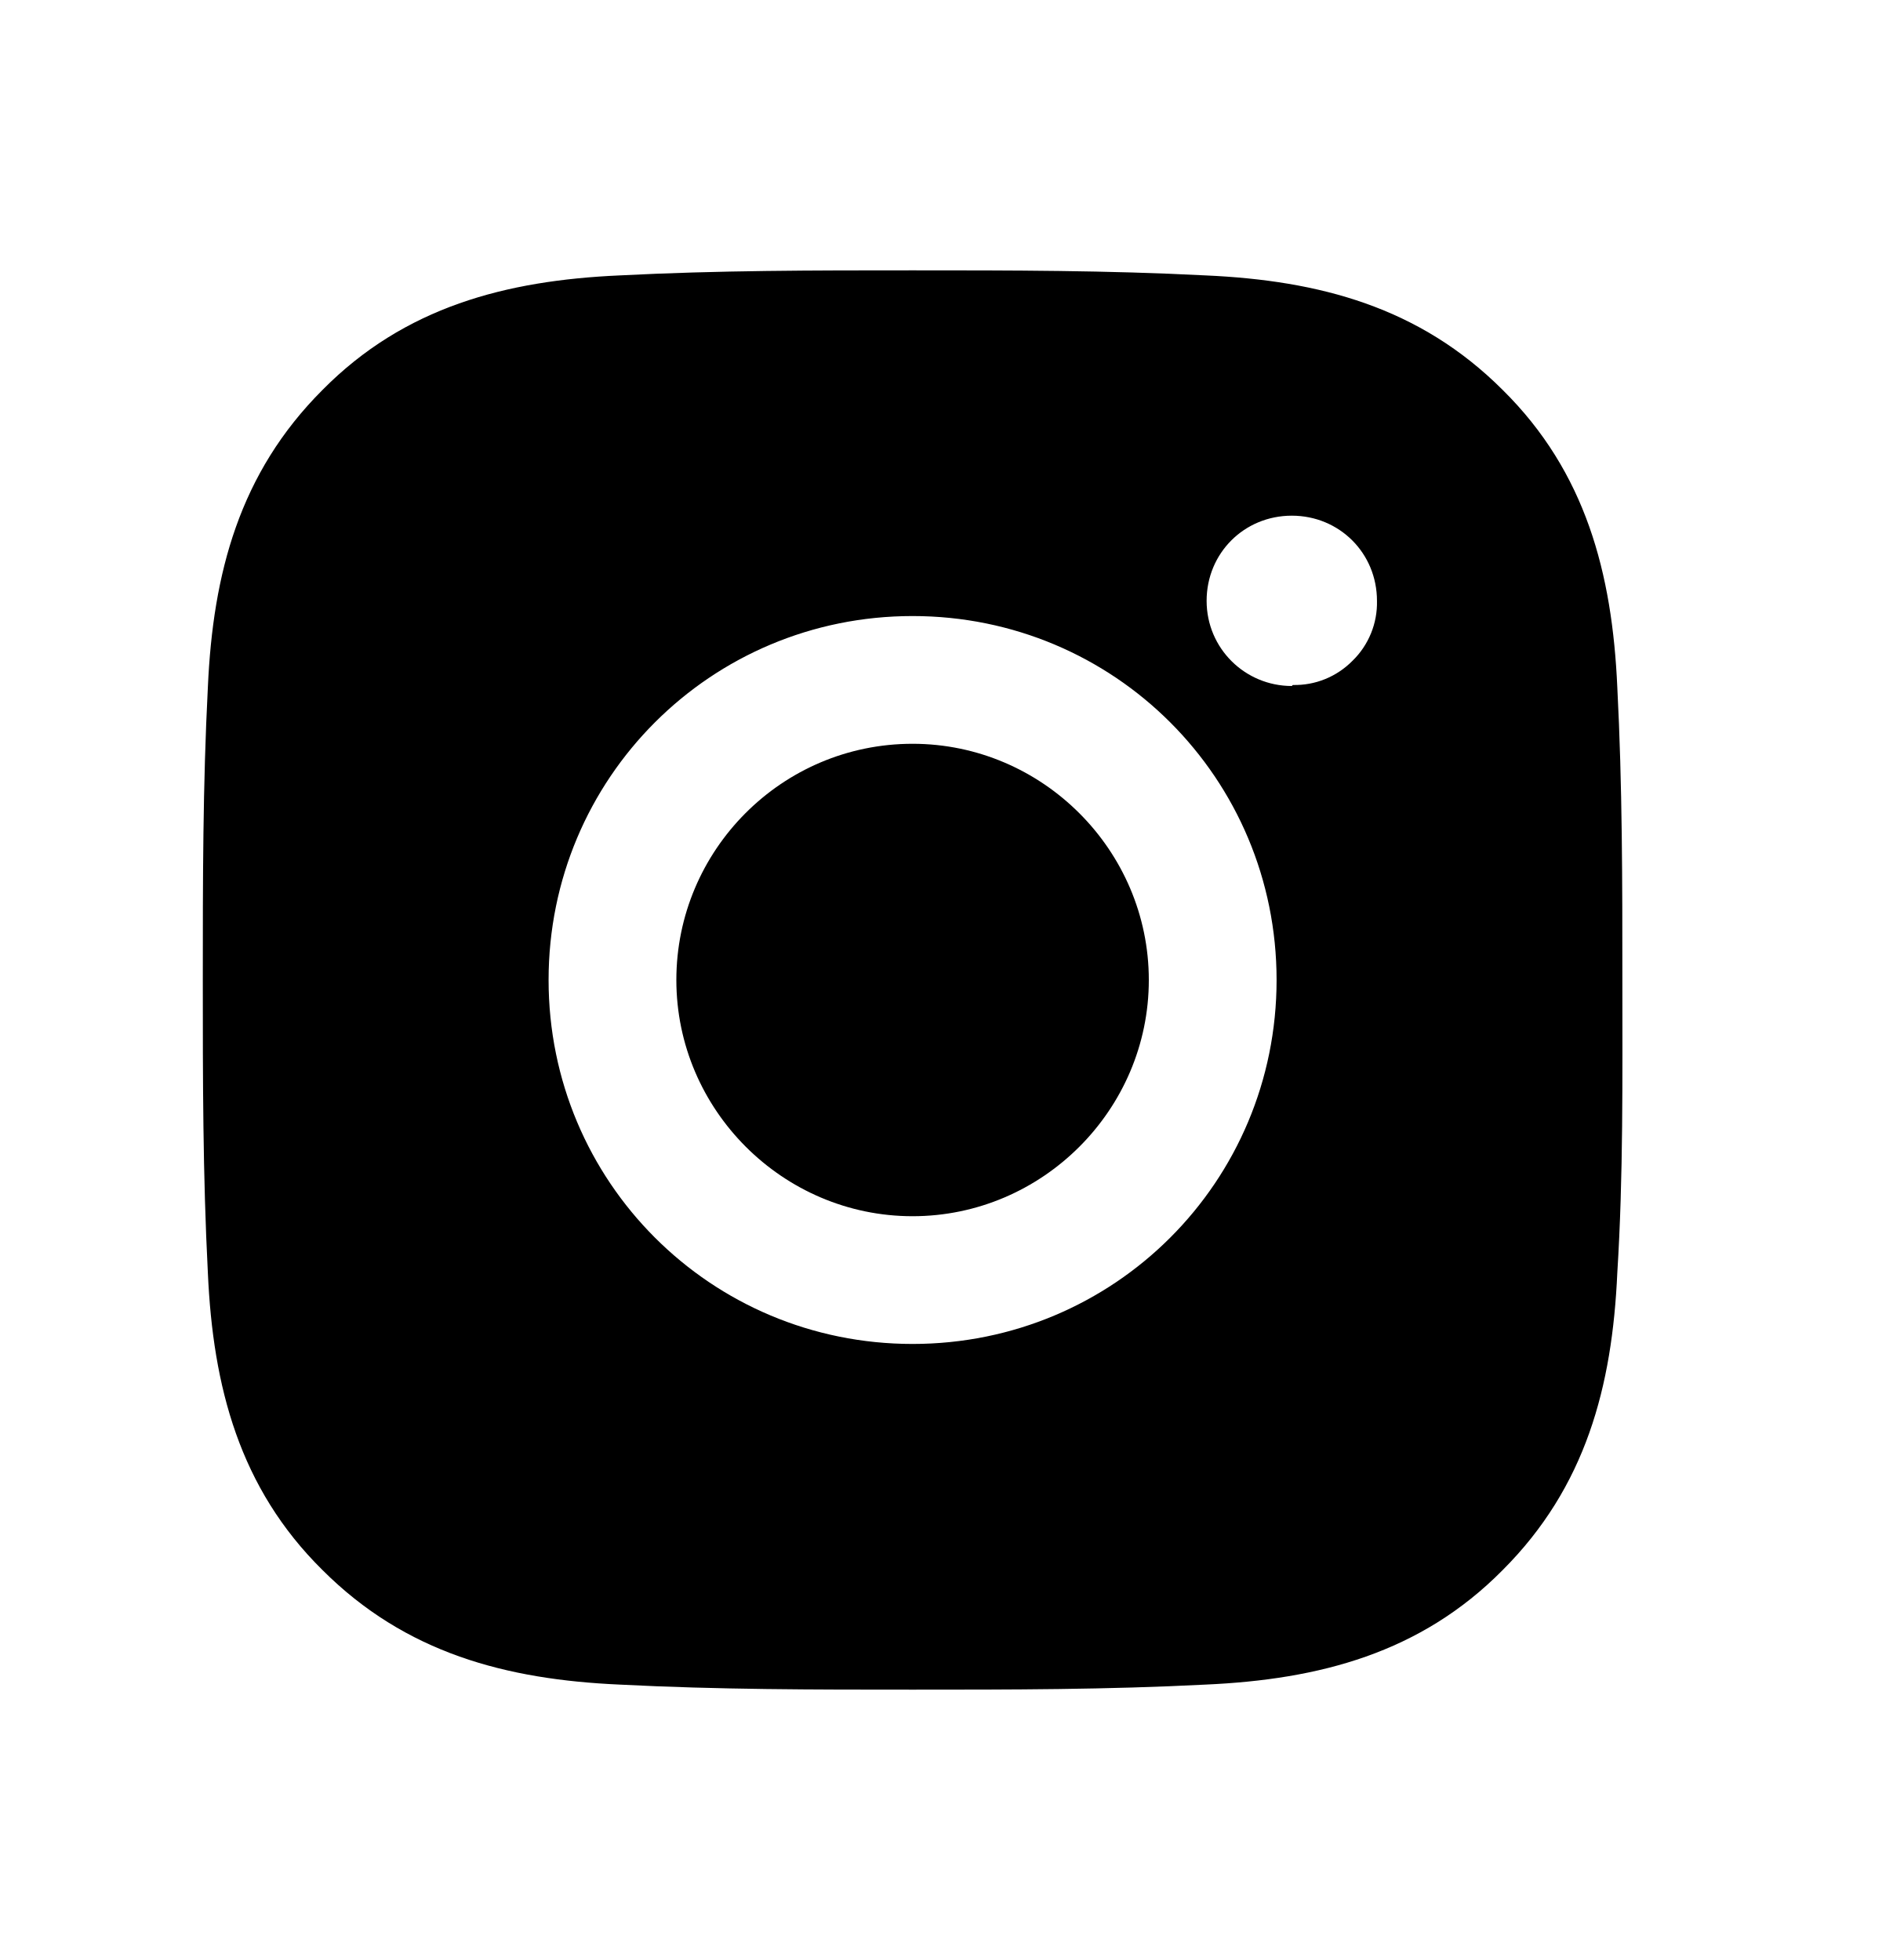
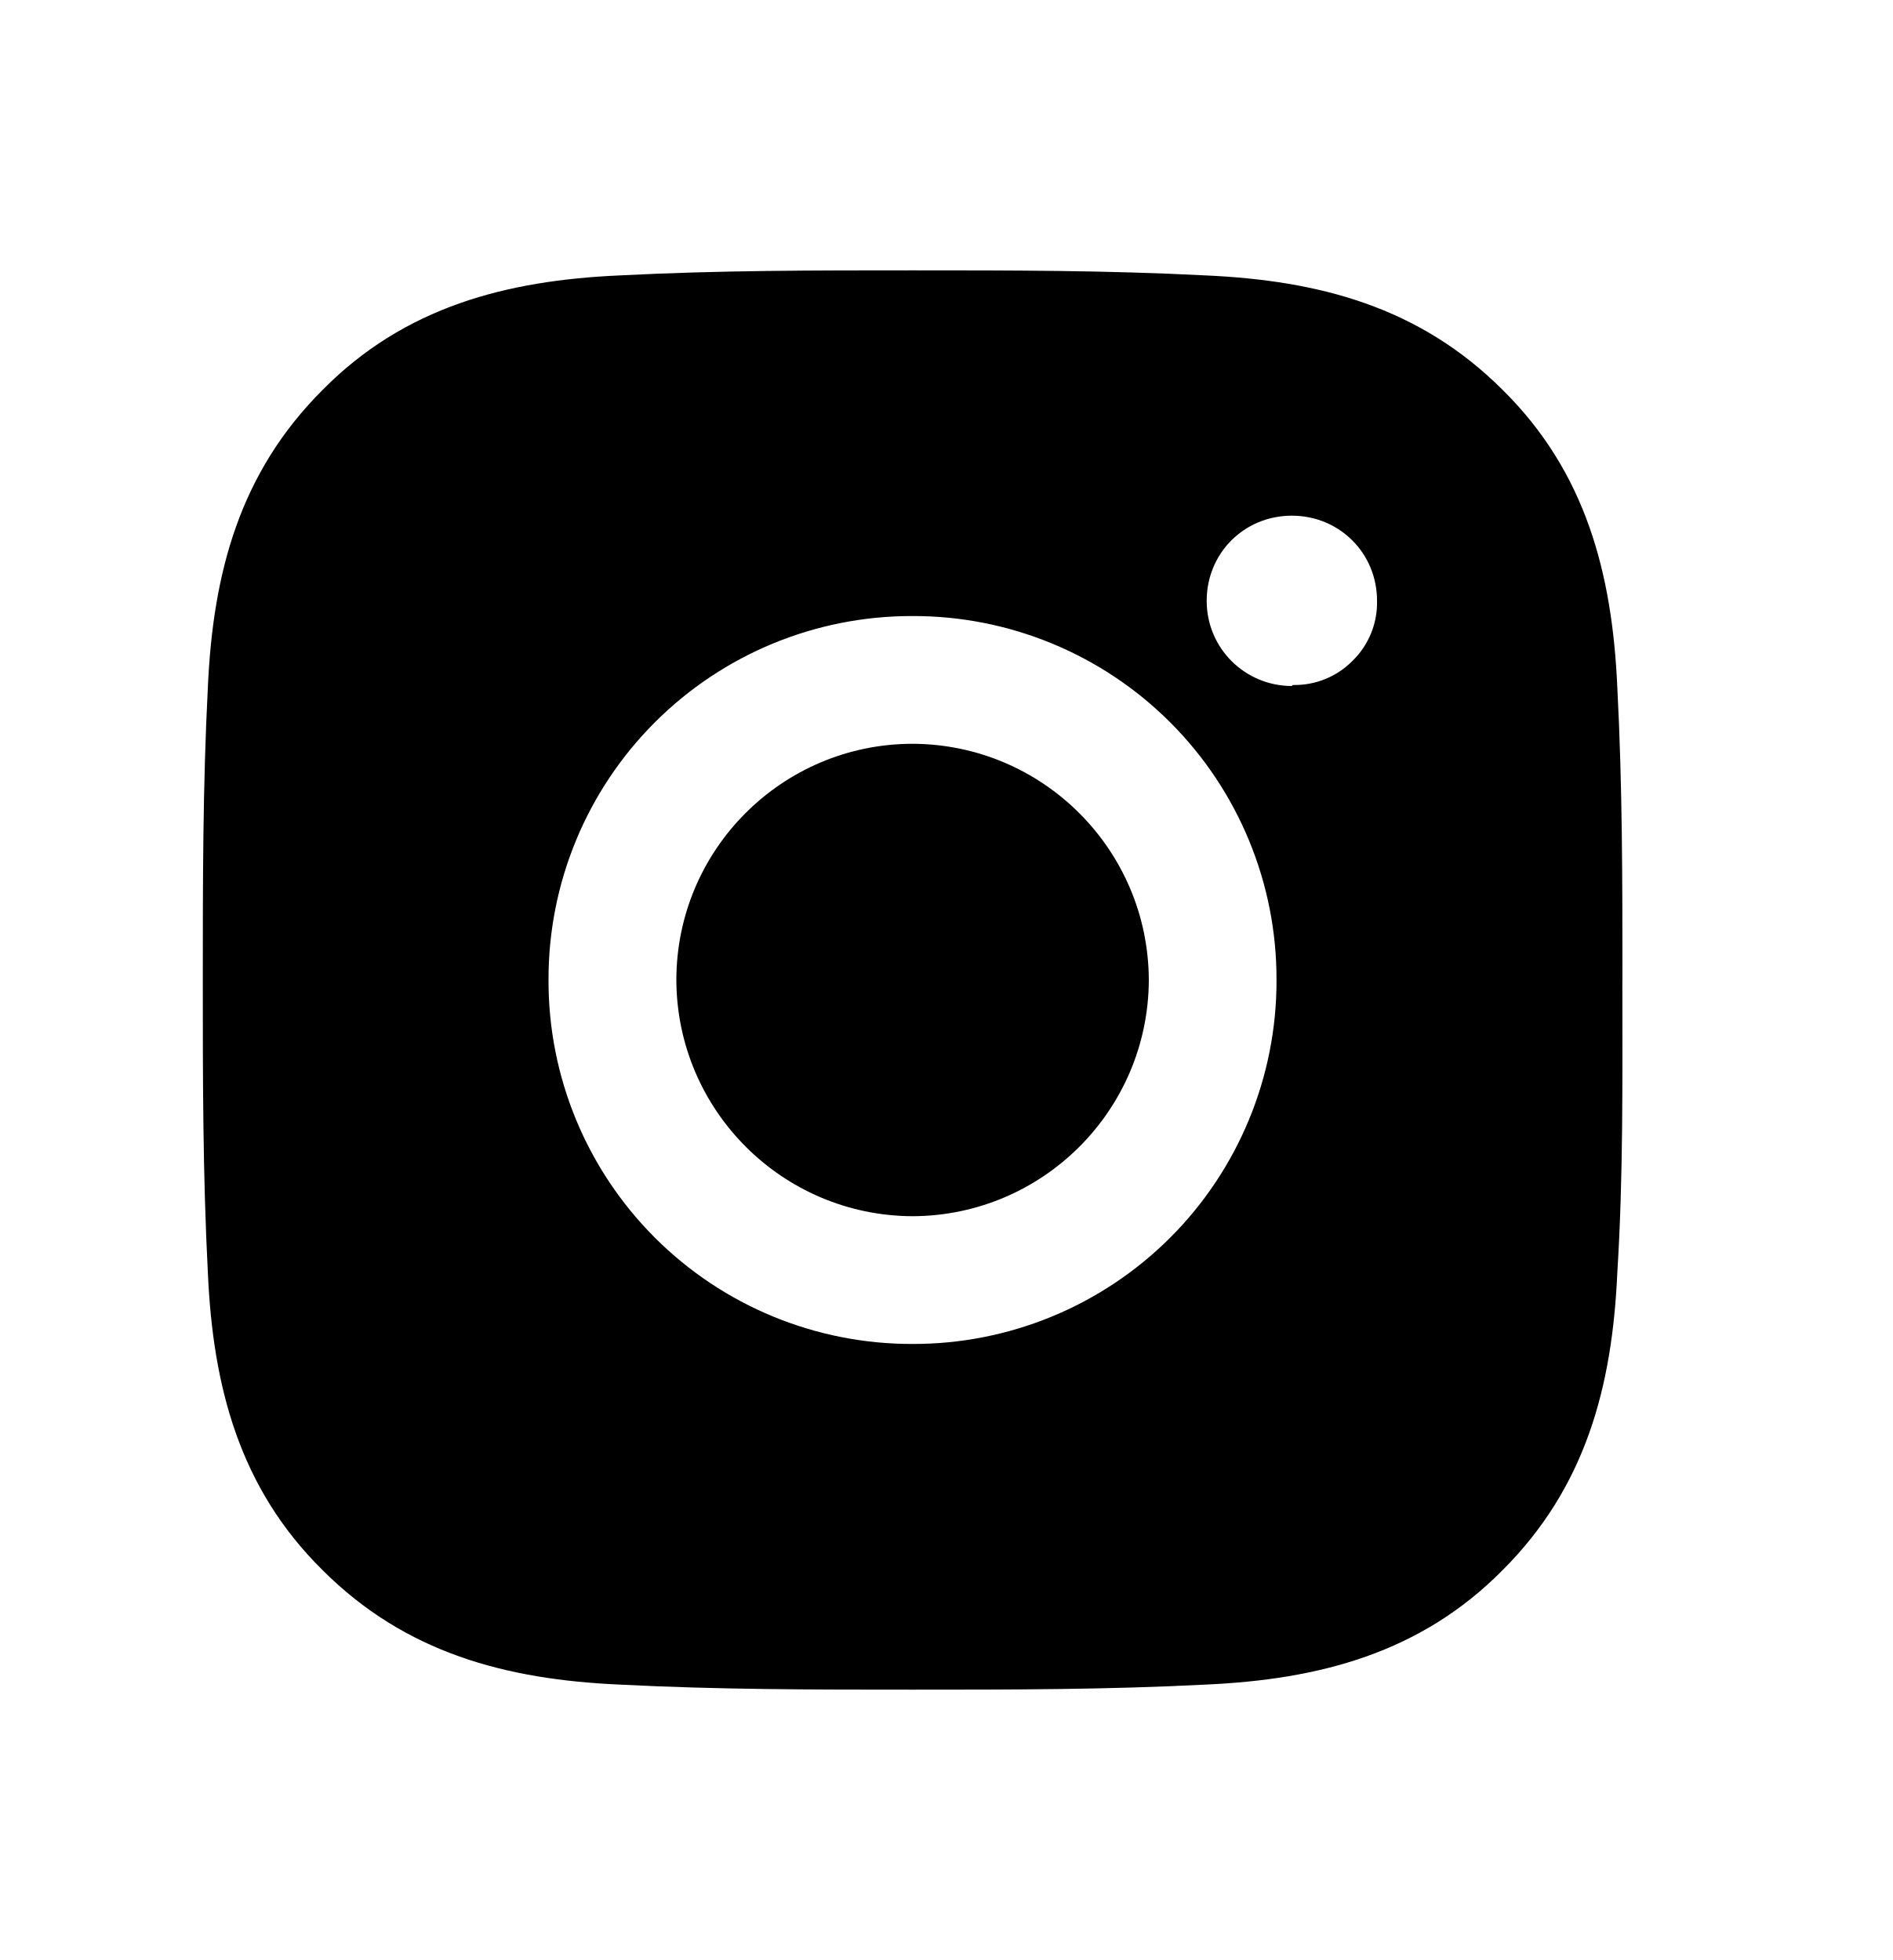
- <svg xmlns="http://www.w3.org/2000/svg" width="28" height="29" viewBox="0 0 28 29">
-   <path d="M13.499 11.005C11.565 11.005 10.005 12.58 10.005 14.5C10.005 16.42 11.58 17.995 13.499 17.995C15.419 17.995 16.994 16.42 16.994 14.5C16.994 12.58 15.419 11.005 13.499 11.005ZM23.999 14.5C23.999 13.045 23.999 11.62 23.924 10.165C23.849 8.485 23.459 6.985 22.229 5.77C20.999 4.54 19.514 4.15 17.834 4.075C16.379 4 14.954 4 13.499 4C12.045 4 10.62 4 9.165 4.075C7.485 4.15 5.985 4.54 4.77 5.77C3.54 7 3.15 8.485 3.075 10.165C3 11.62 3 13.045 3 14.5C3 15.955 3 17.38 3.075 18.835C3.15 20.515 3.54 22.015 4.77 23.23C6 24.46 7.485 24.85 9.165 24.925C10.62 25 12.045 25 13.499 25C14.954 25 16.379 25 17.834 24.925C19.514 24.85 21.014 24.46 22.229 23.23C23.459 22 23.849 20.515 23.924 18.835C24.014 17.395 23.999 15.955 23.999 14.5ZM13.499 19.885C10.515 19.885 8.115 17.485 8.115 14.5C8.115 11.515 10.515 9.115 13.499 9.115C16.484 9.115 18.884 11.515 18.884 14.5C18.884 17.485 16.484 19.885 13.499 19.885ZM19.109 10.15C18.419 10.15 17.849 9.595 17.849 8.89C17.849 8.185 18.404 7.63 19.109 7.63C19.814 7.63 20.369 8.185 20.369 8.89C20.373 9.054 20.343 9.218 20.281 9.37C20.219 9.522 20.127 9.66 20.009 9.775C19.894 9.892 19.756 9.985 19.604 10.047C19.452 10.109 19.289 10.139 19.124 10.135L19.109 10.15Z" />
+ <svg xmlns="http://www.w3.org/2000/svg" width="28" height="29">
+   <path d="M13.5 11.005a3.498 3.498 0 0 0-3.495 3.495 3.508 3.508 0 0 0 3.494 3.495 3.508 3.508 0 0 0 3.495-3.495 3.508 3.508 0 0 0-3.495-3.495ZM24 14.5c0-1.455 0-2.88-.076-4.335-.075-1.68-.465-3.18-1.695-4.395-1.23-1.23-2.715-1.62-4.395-1.695C16.38 4 14.954 4 13.5 4c-1.454 0-2.88 0-4.334.075-1.68.075-3.18.465-4.395 1.695C3.54 7 3.15 8.485 3.075 10.165 3 11.62 3 13.045 3 14.5s0 2.88.075 4.335c.075 1.68.465 3.18 1.695 4.395 1.23 1.23 2.715 1.62 4.395 1.695C10.62 25 12.045 25 13.5 25c1.454 0 2.88 0 4.334-.075 1.68-.075 3.18-.465 4.395-1.695 1.23-1.23 1.62-2.715 1.695-4.395.09-1.44.075-2.88.075-4.335Zm-10.5 5.385A5.37 5.37 0 0 1 8.114 14.5a5.37 5.37 0 0 1 5.384-5.385 5.37 5.37 0 0 1 5.385 5.385 5.37 5.37 0 0 1-5.385 5.385Zm5.61-9.735c-.69 0-1.26-.555-1.26-1.26s.554-1.26 1.26-1.26c.704 0 1.26.555 1.26 1.26a1.2 1.2 0 0 1-.36.885 1.2 1.2 0 0 1-.886.36l-.015.015Z" />
</svg>
